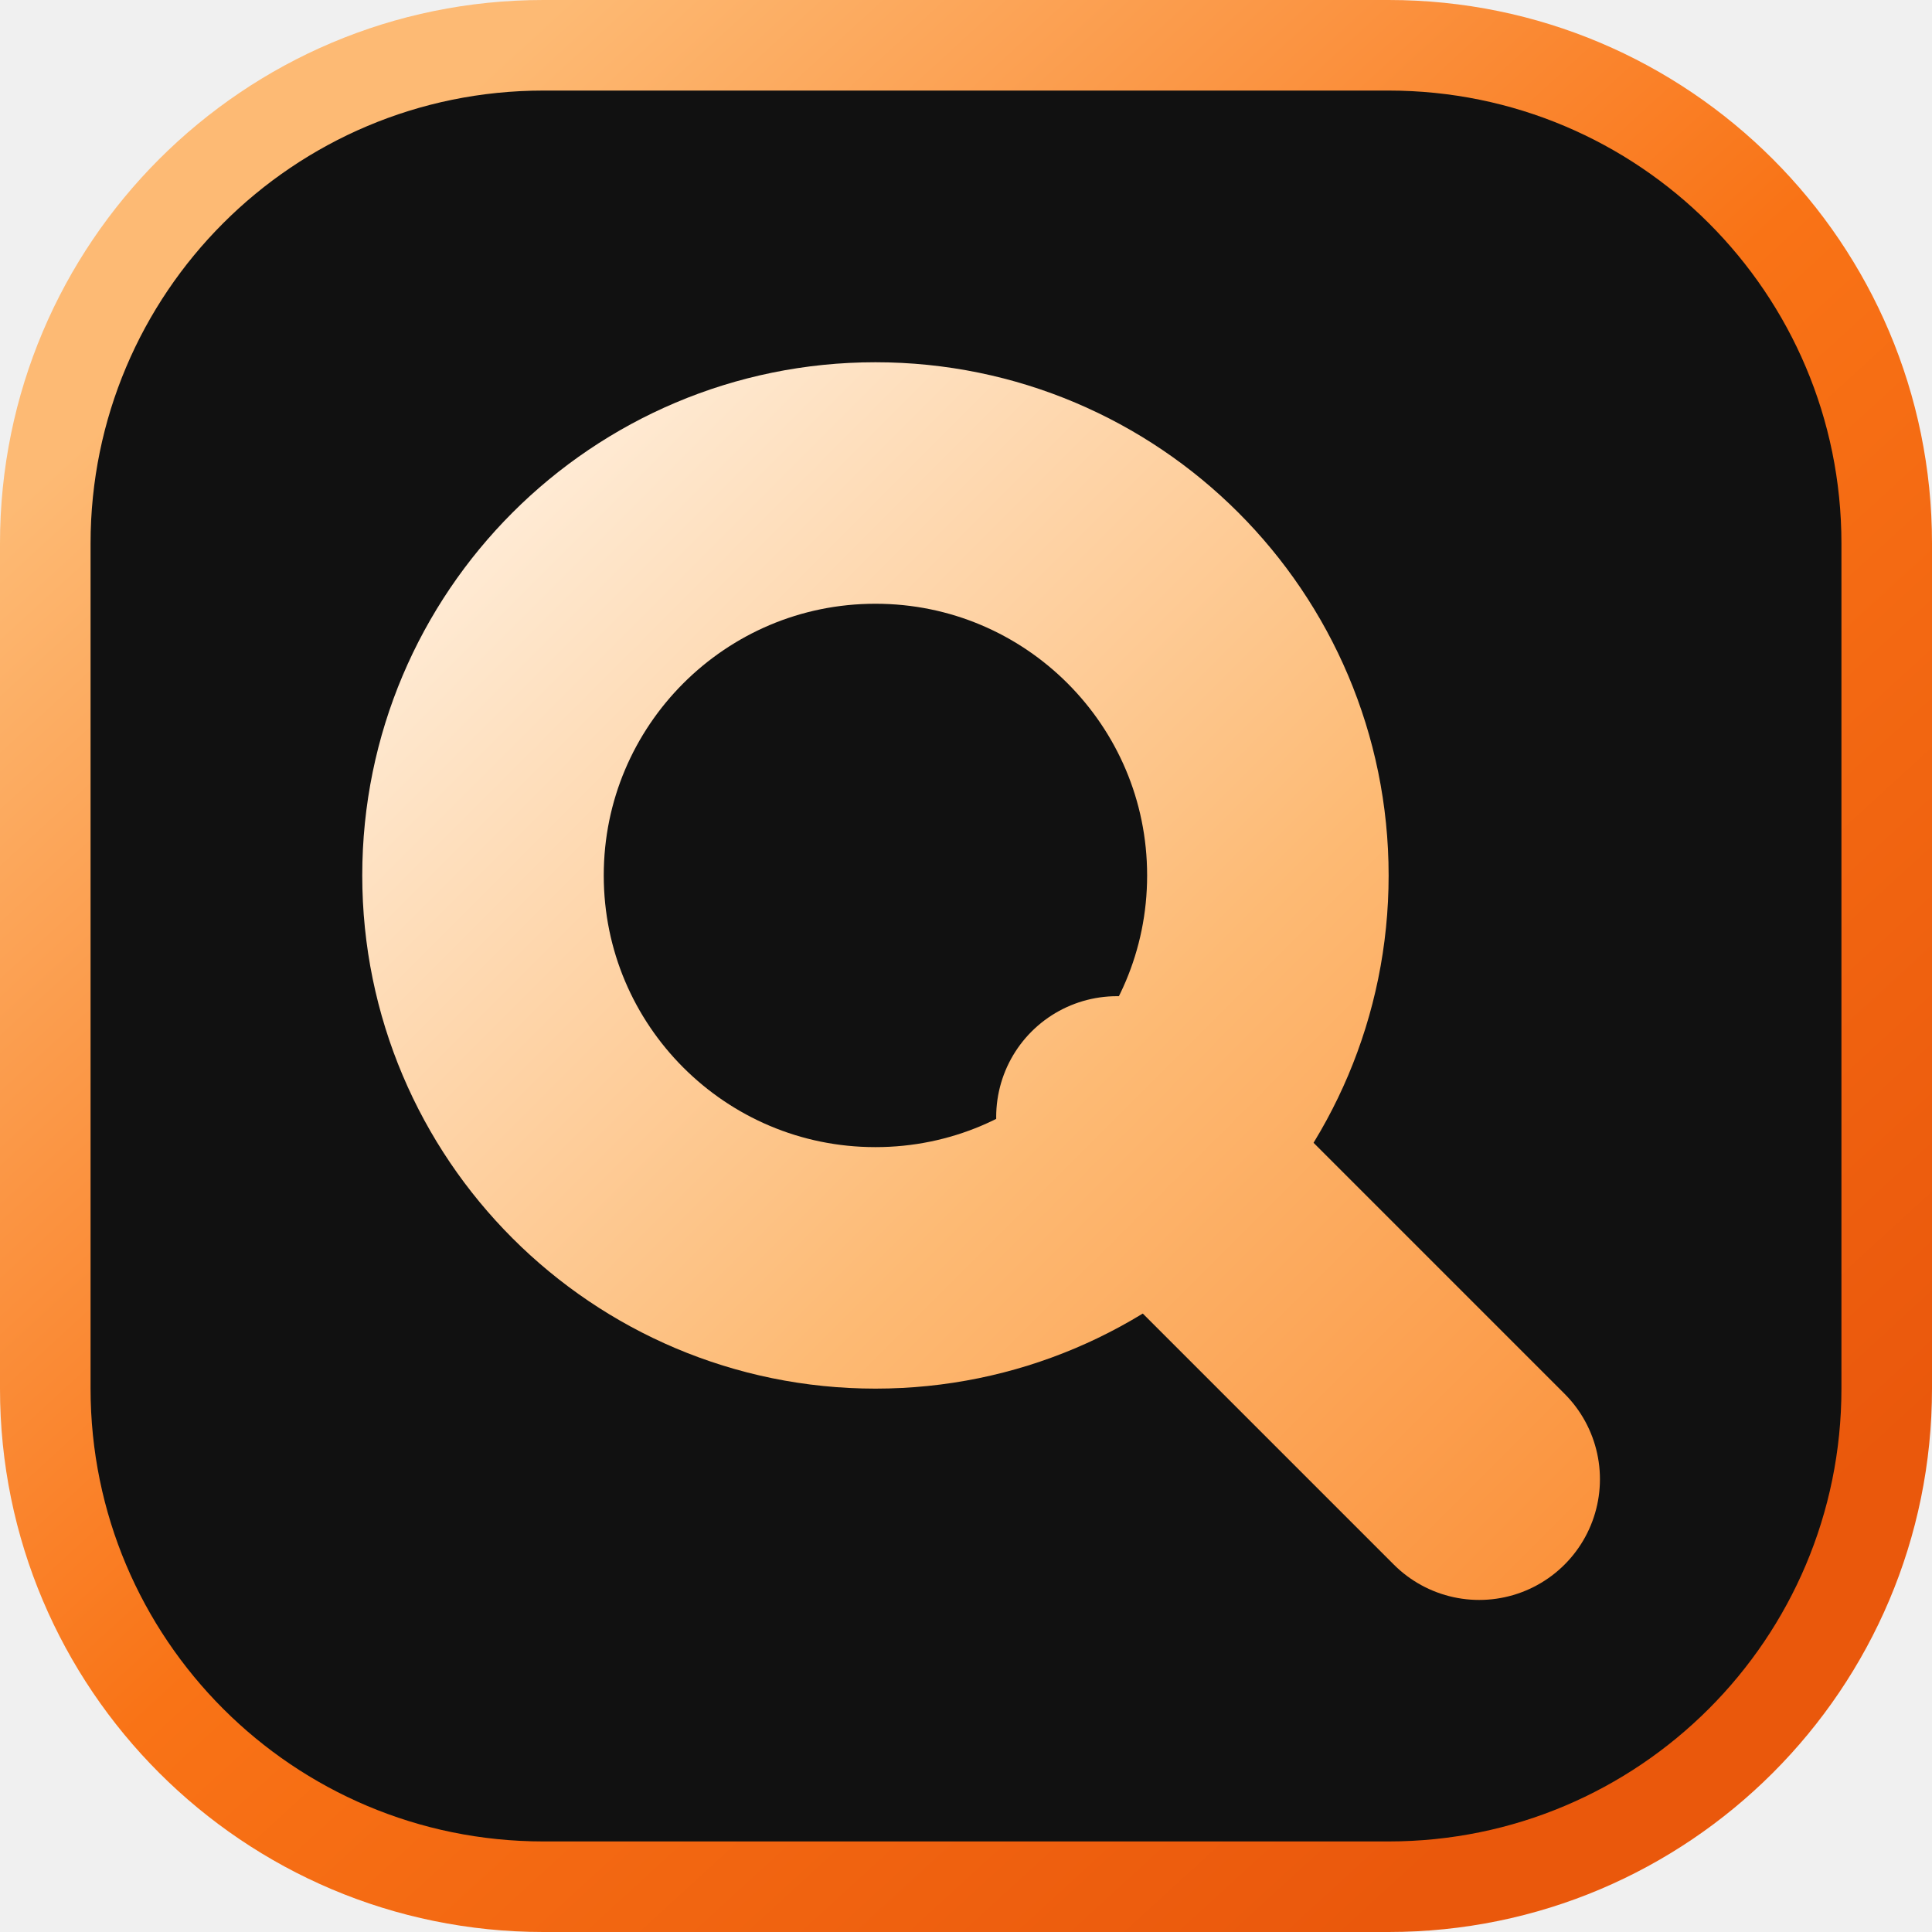
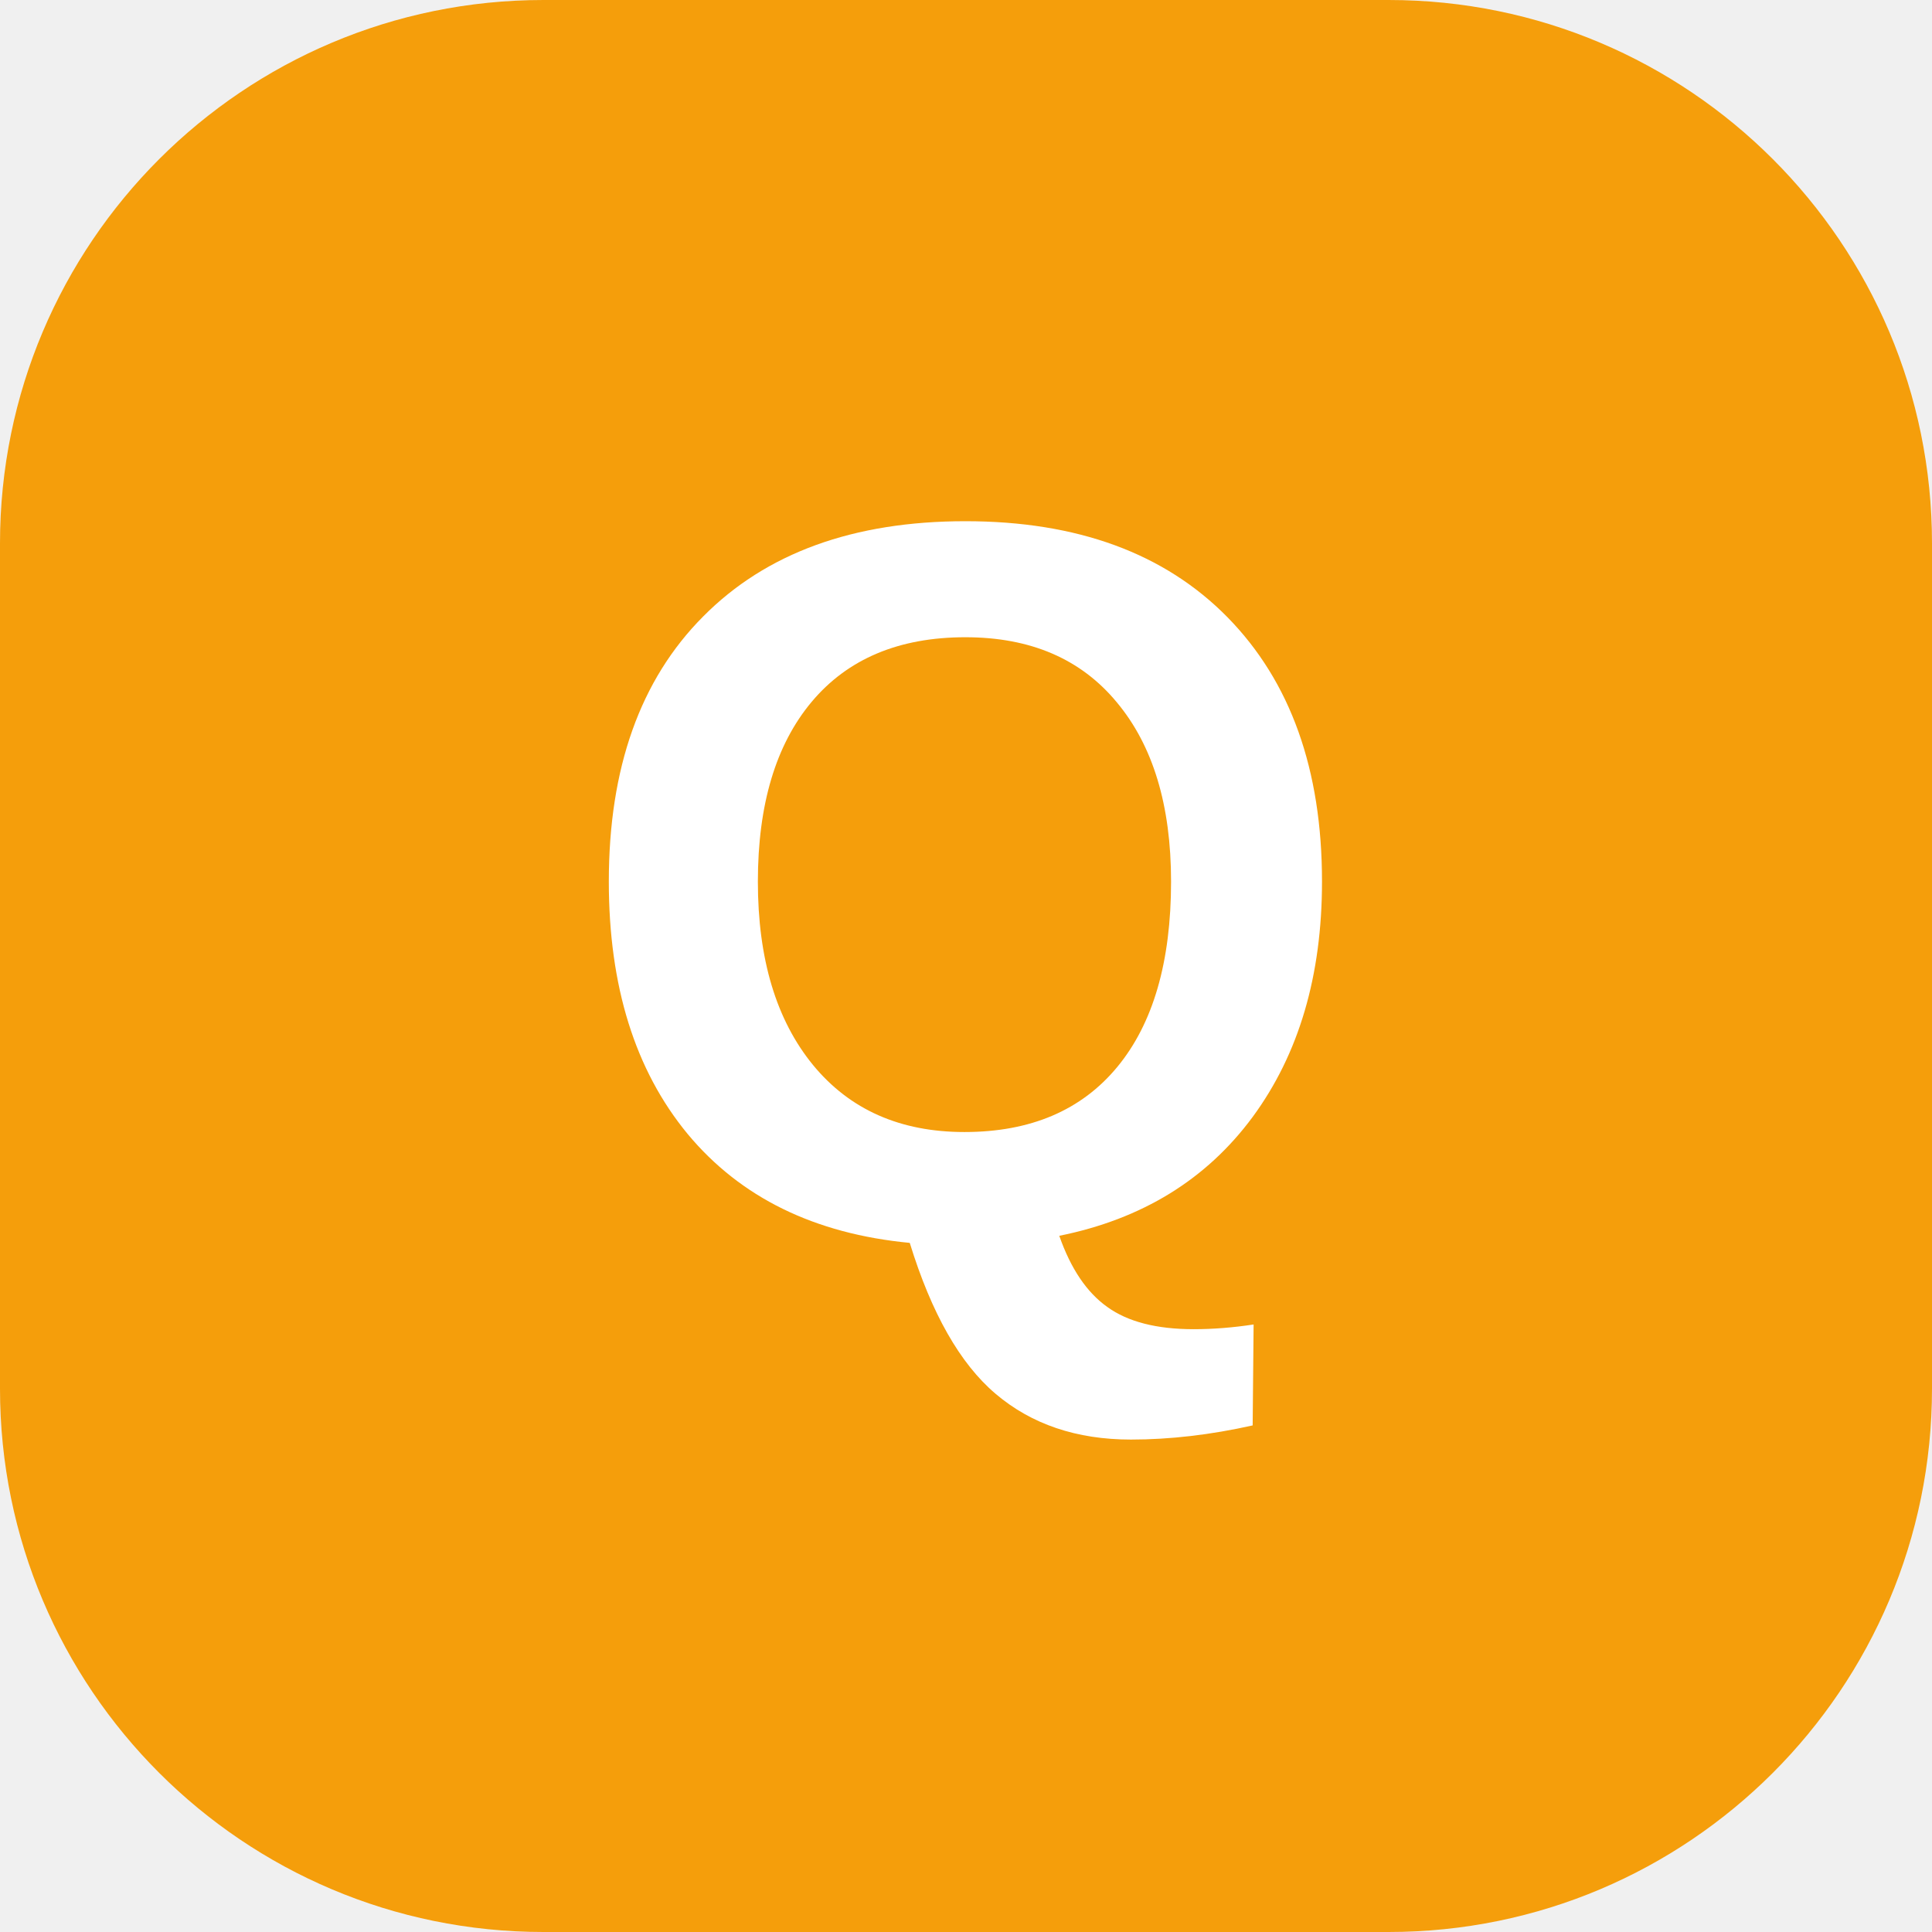
<svg xmlns="http://www.w3.org/2000/svg" viewBox="0 0 64 64">
-   <defs>
-     <linearGradient id="qyro-favicon-ring" x1="10" y1="8" x2="54" y2="56" gradientUnits="userSpaceOnUse">
-       <stop offset="0" stop-color="#FDBA74" />
-       <stop offset="0.5" stop-color="#F97316" />
-       <stop offset="1" stop-color="#EA580C" />
-     </linearGradient>
-     <linearGradient id="qyro-favicon-core" x1="12" y1="12" x2="52" y2="52" gradientUnits="userSpaceOnUse">
-       <stop offset="0" stop-color="#FFF7ED" />
-       <stop offset="0.6" stop-color="#FDBA74" />
-       <stop offset="1" stop-color="#FB923C" />
-     </linearGradient>
-   </defs>
-   <rect width="64" height="64" rx="18" fill="url(#qyro-favicon-ring)" />
-   <rect x="3" y="3" width="58" height="58" rx="15" fill="#111111" />
-   <circle cx="29" cy="29" r="13" fill="none" stroke="url(#qyro-favicon-core)" stroke-width="8" />
-   <path d="M37 37 L49 49" stroke="url(#qyro-favicon-core)" stroke-width="8" stroke-linecap="round" />
+   <rect width="64" height="64" rx="18" fill="#F59E0B" />
+   <text x="32" y="41" text-anchor="middle" font-size="34" font-family="Arial, Helvetica, sans-serif" font-weight="700" fill="#FFFFFF">Q</text>
</svg>
